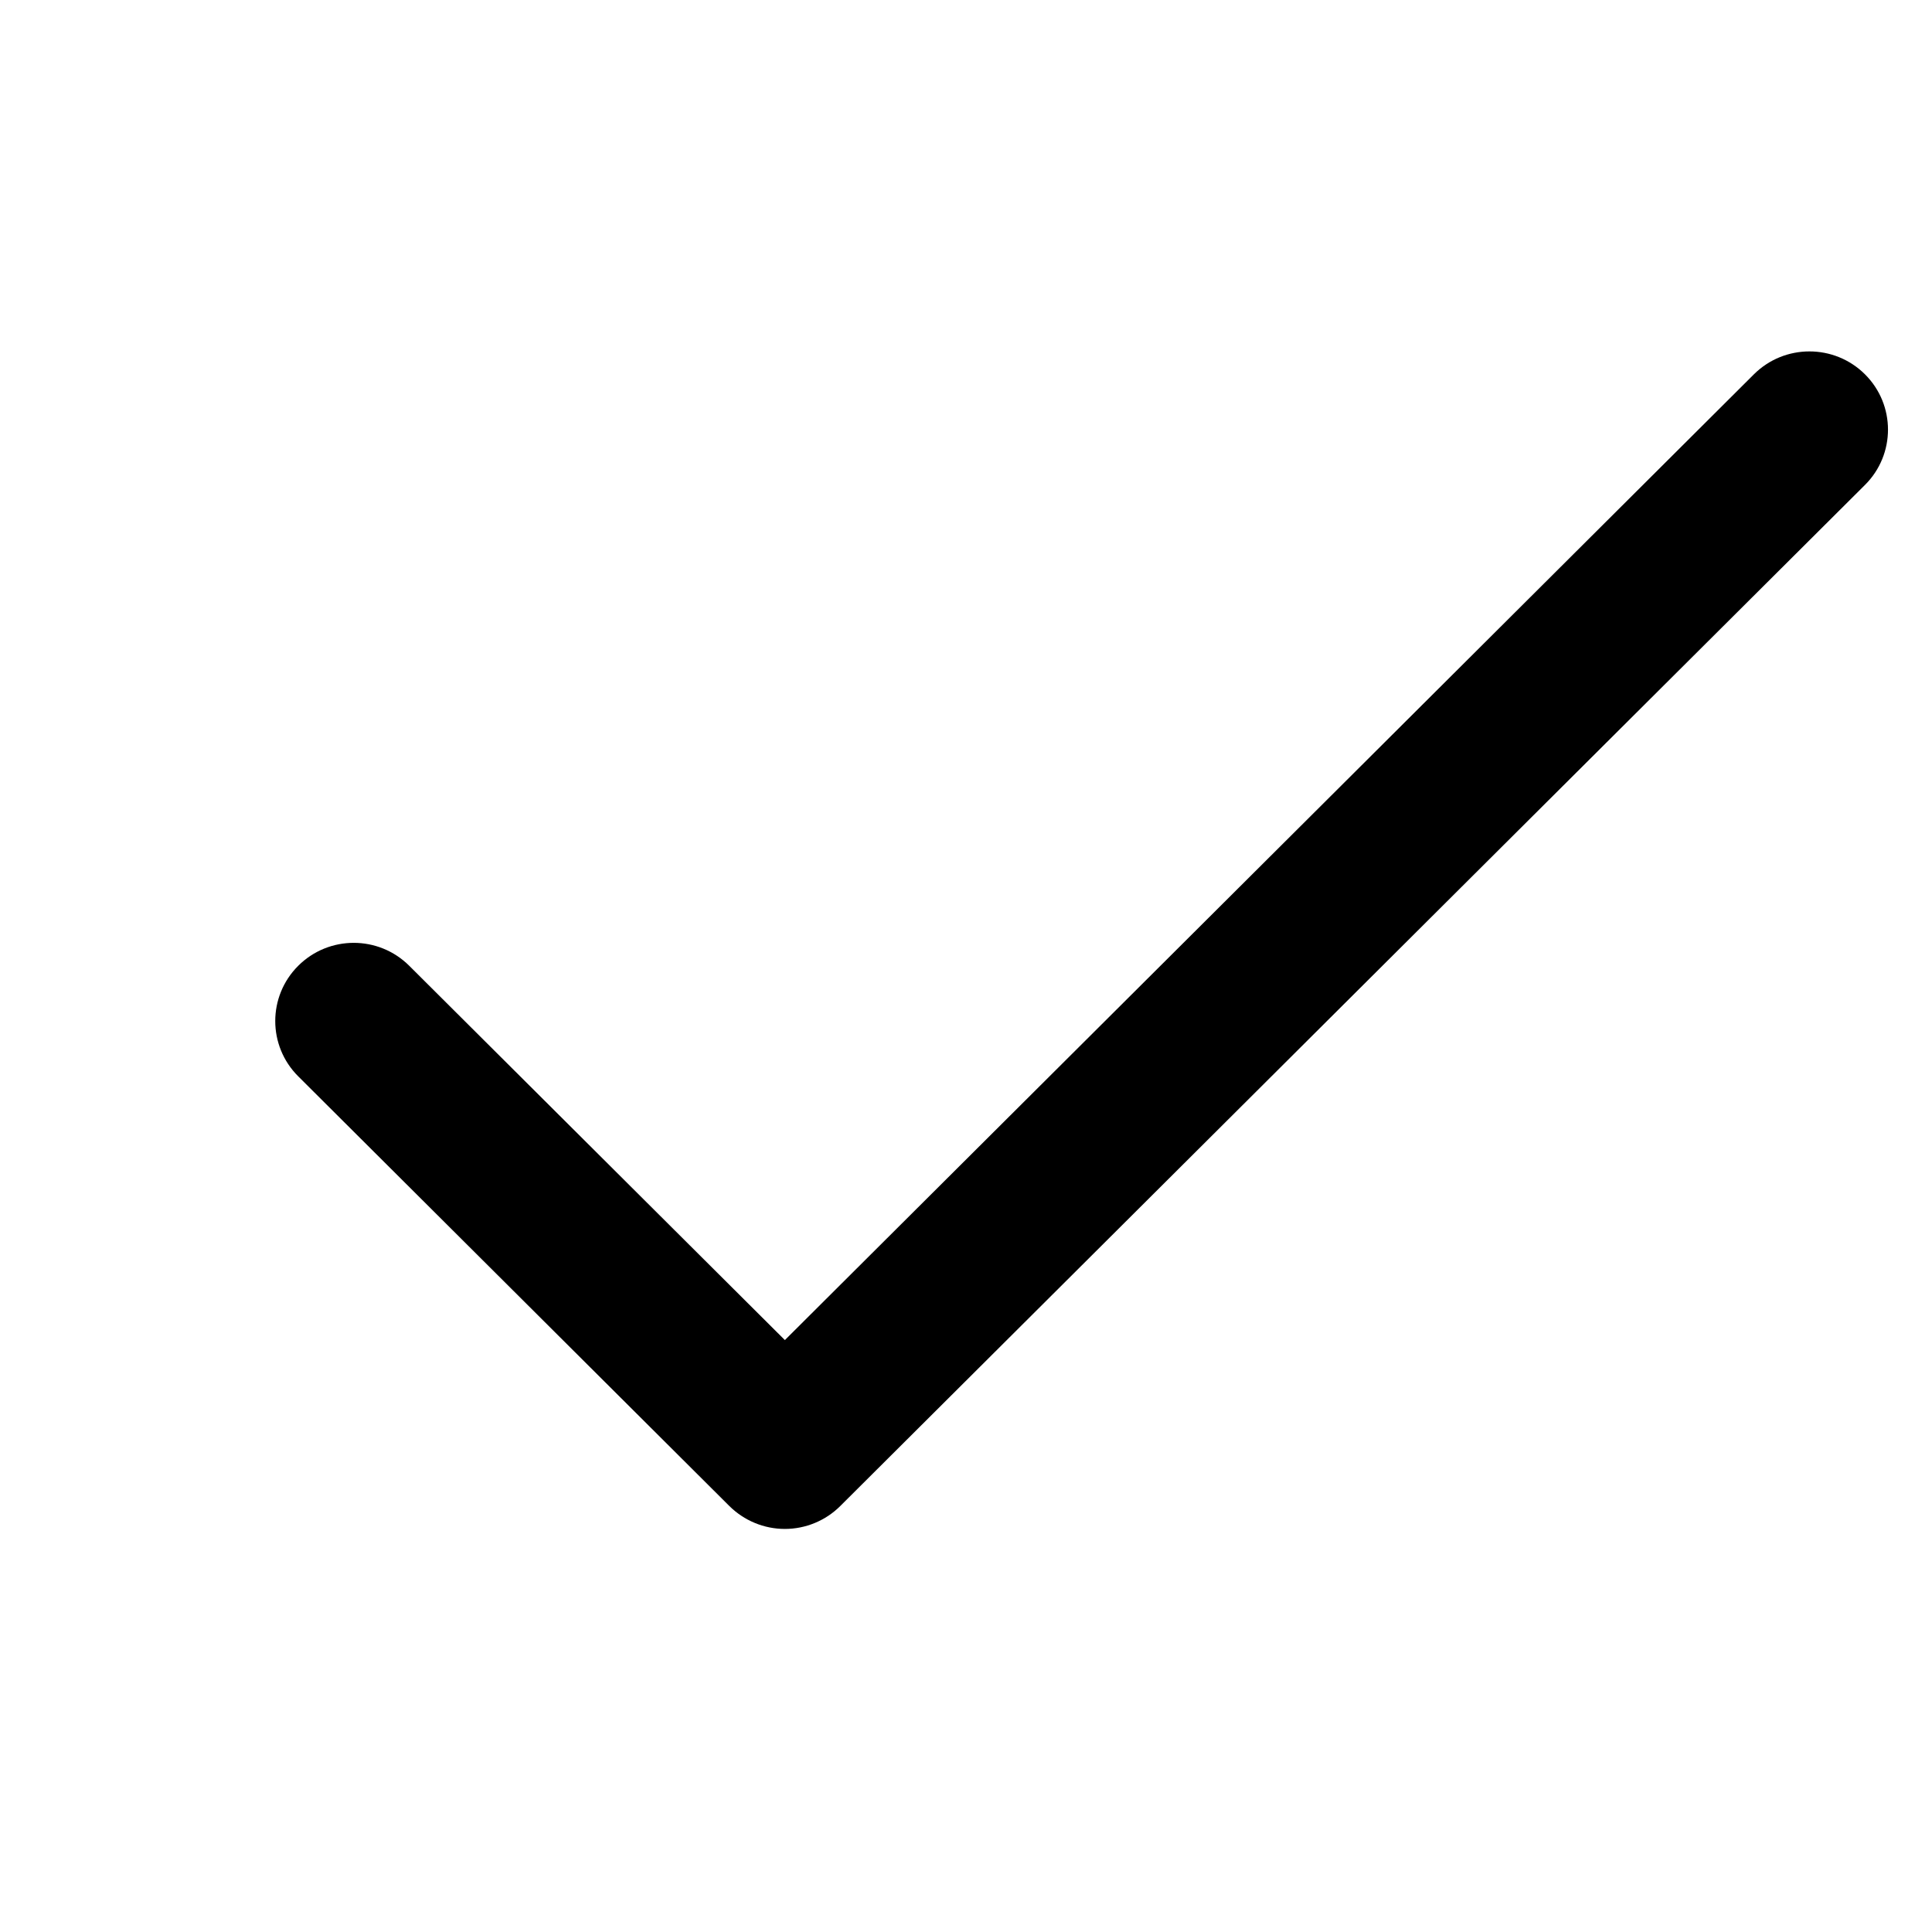
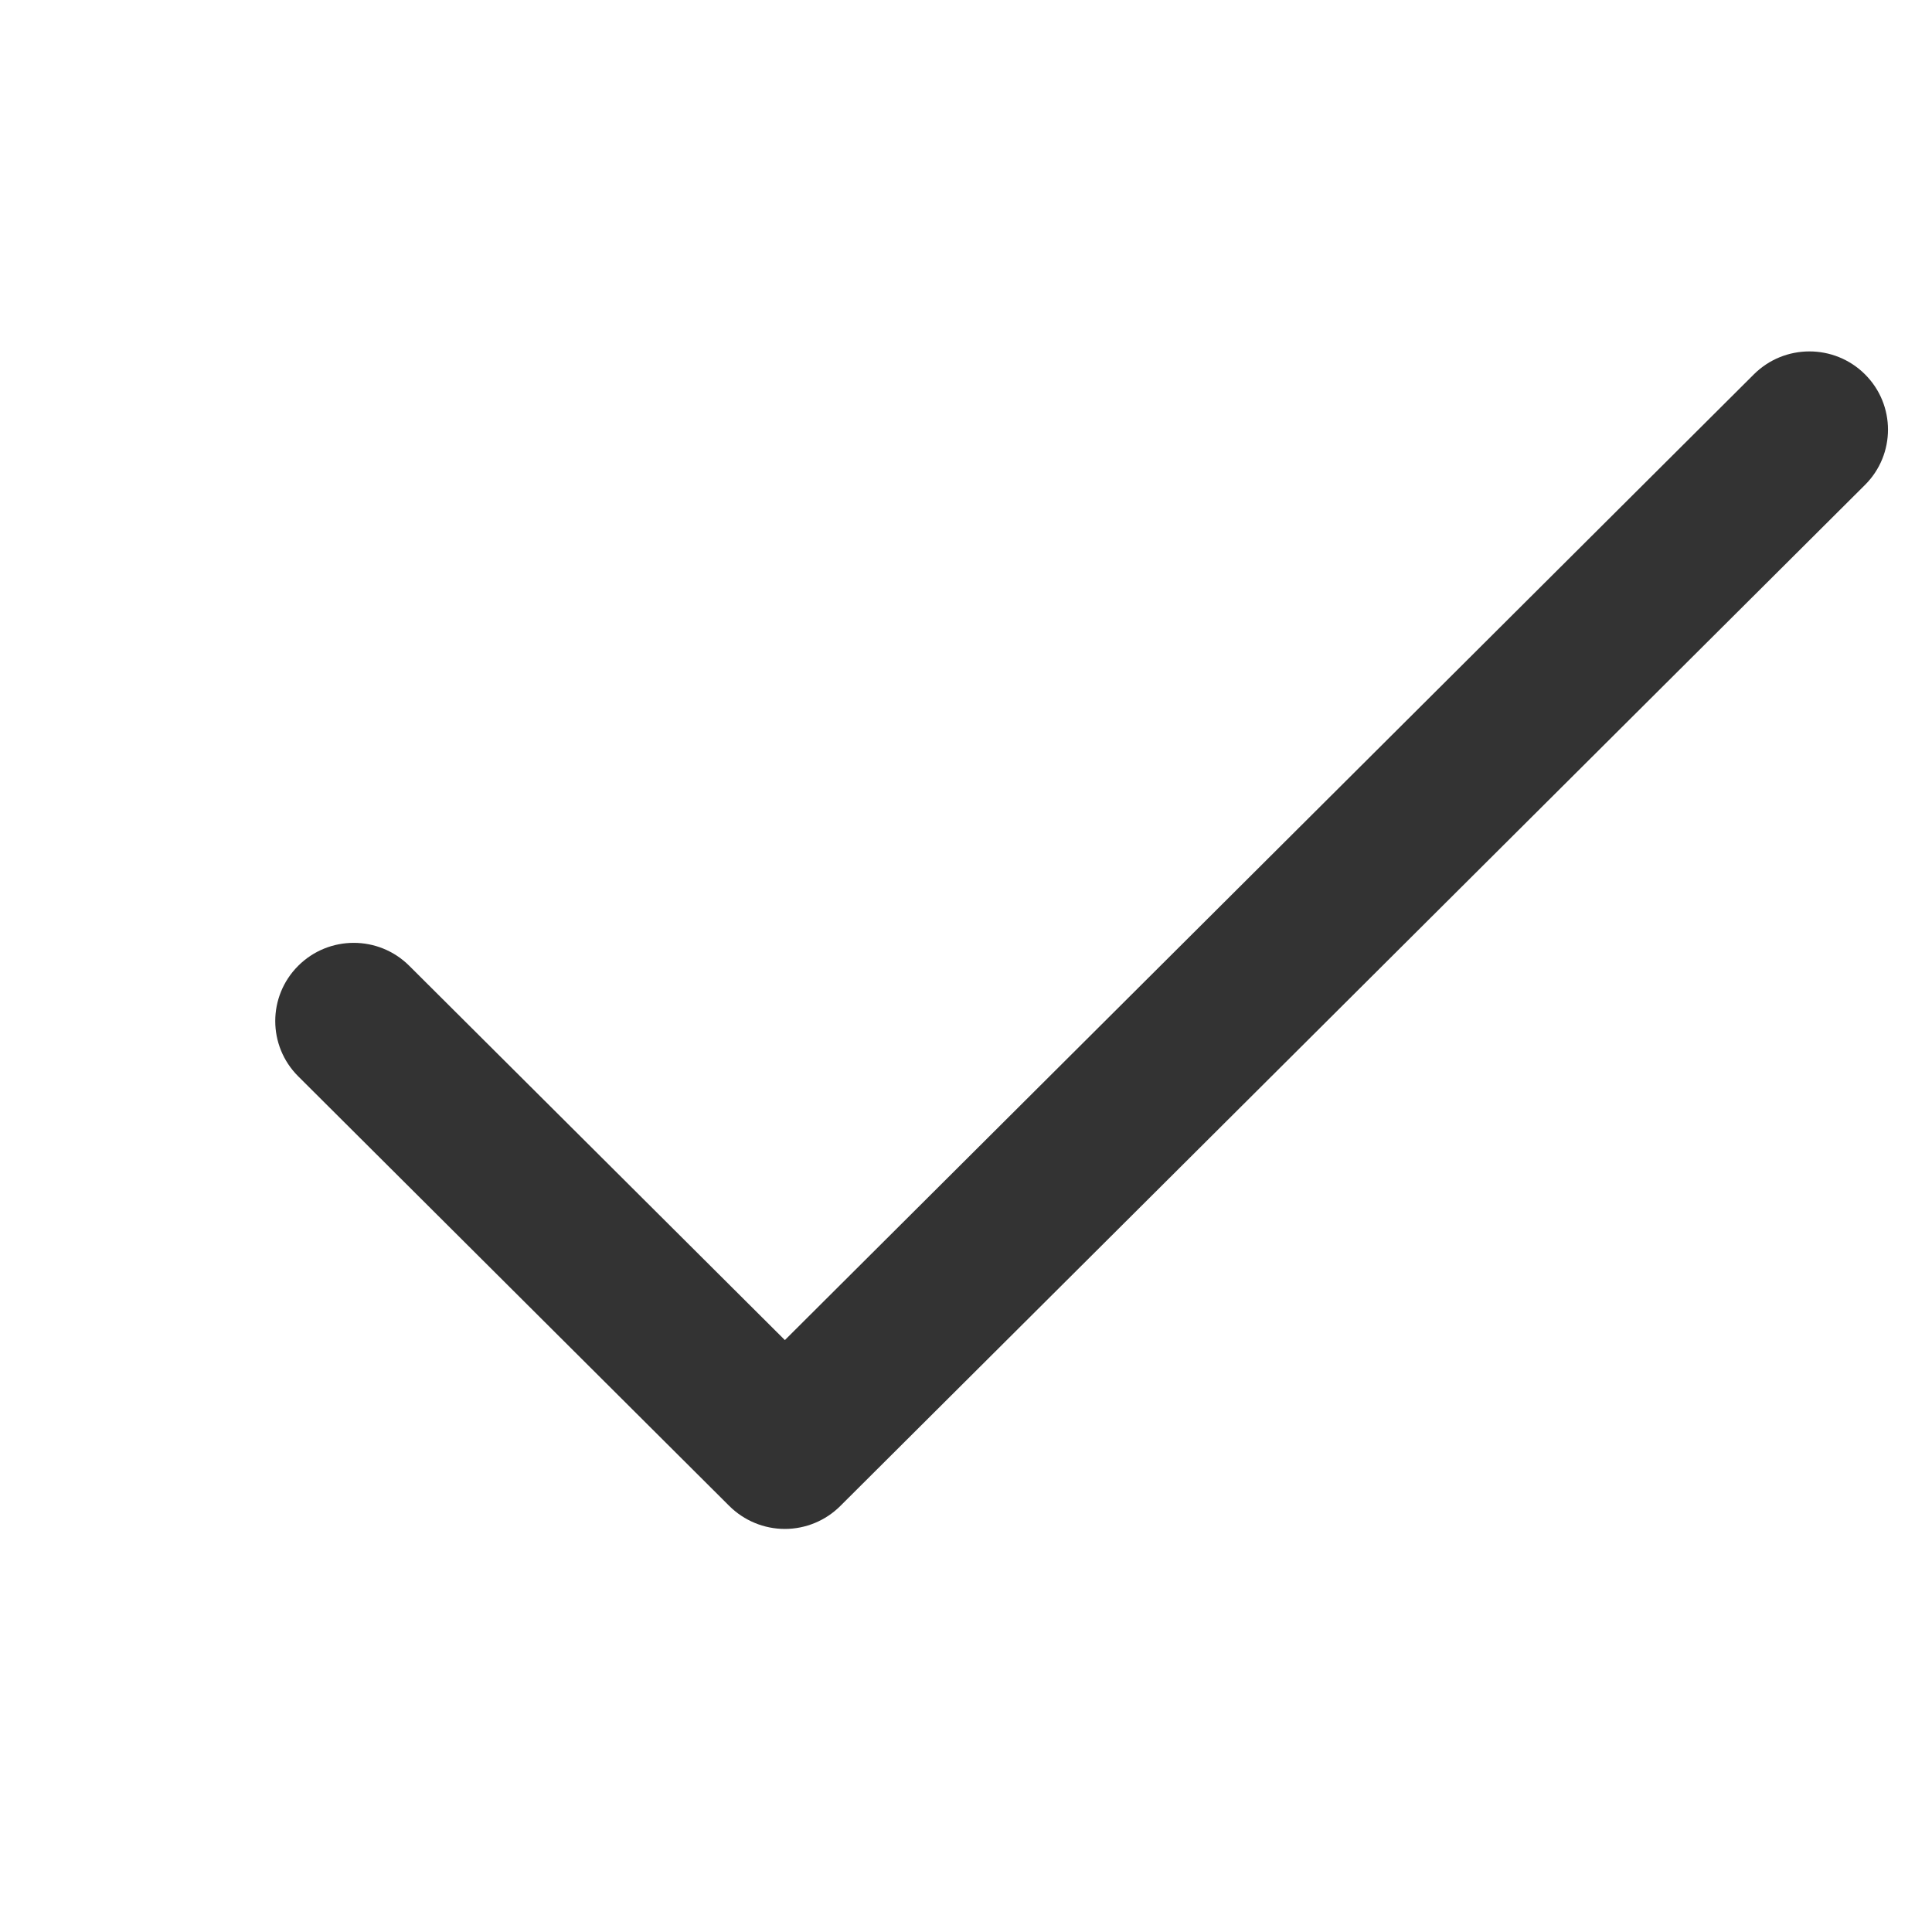
<svg xmlns="http://www.w3.org/2000/svg" width="16" height="16" viewBox="0 0 16 16" fill="none">
-   <path fill-rule="evenodd" clip-rule="evenodd" d="M6.5 12.662C6.327 12.662 6.162 12.593 6.04 12.472L2.47 8.914C2.216 8.661 2.216 8.251 2.47 7.998C2.724 7.745 3.135 7.745 3.389 7.998L6.5 11.098L14.525 3.1C14.779 2.847 15.191 2.847 15.445 3.1C15.699 3.353 15.699 3.763 15.445 4.016L6.959 12.472C6.838 12.593 6.672 12.662 6.5 12.662Z" fill="black" />
+   <path fill-rule="evenodd" clip-rule="evenodd" d="M6.5 12.662C6.327 12.662 6.162 12.593 6.04 12.472L2.47 8.914C2.216 8.661 2.216 8.251 2.47 7.998C2.724 7.745 3.135 7.745 3.389 7.998L6.5 11.098L14.525 3.1C14.779 2.847 15.191 2.847 15.445 3.1C15.699 3.353 15.699 3.763 15.445 4.016L6.959 12.472C6.838 12.593 6.672 12.662 6.5 12.662Z" fill="#333333" />
</svg>
